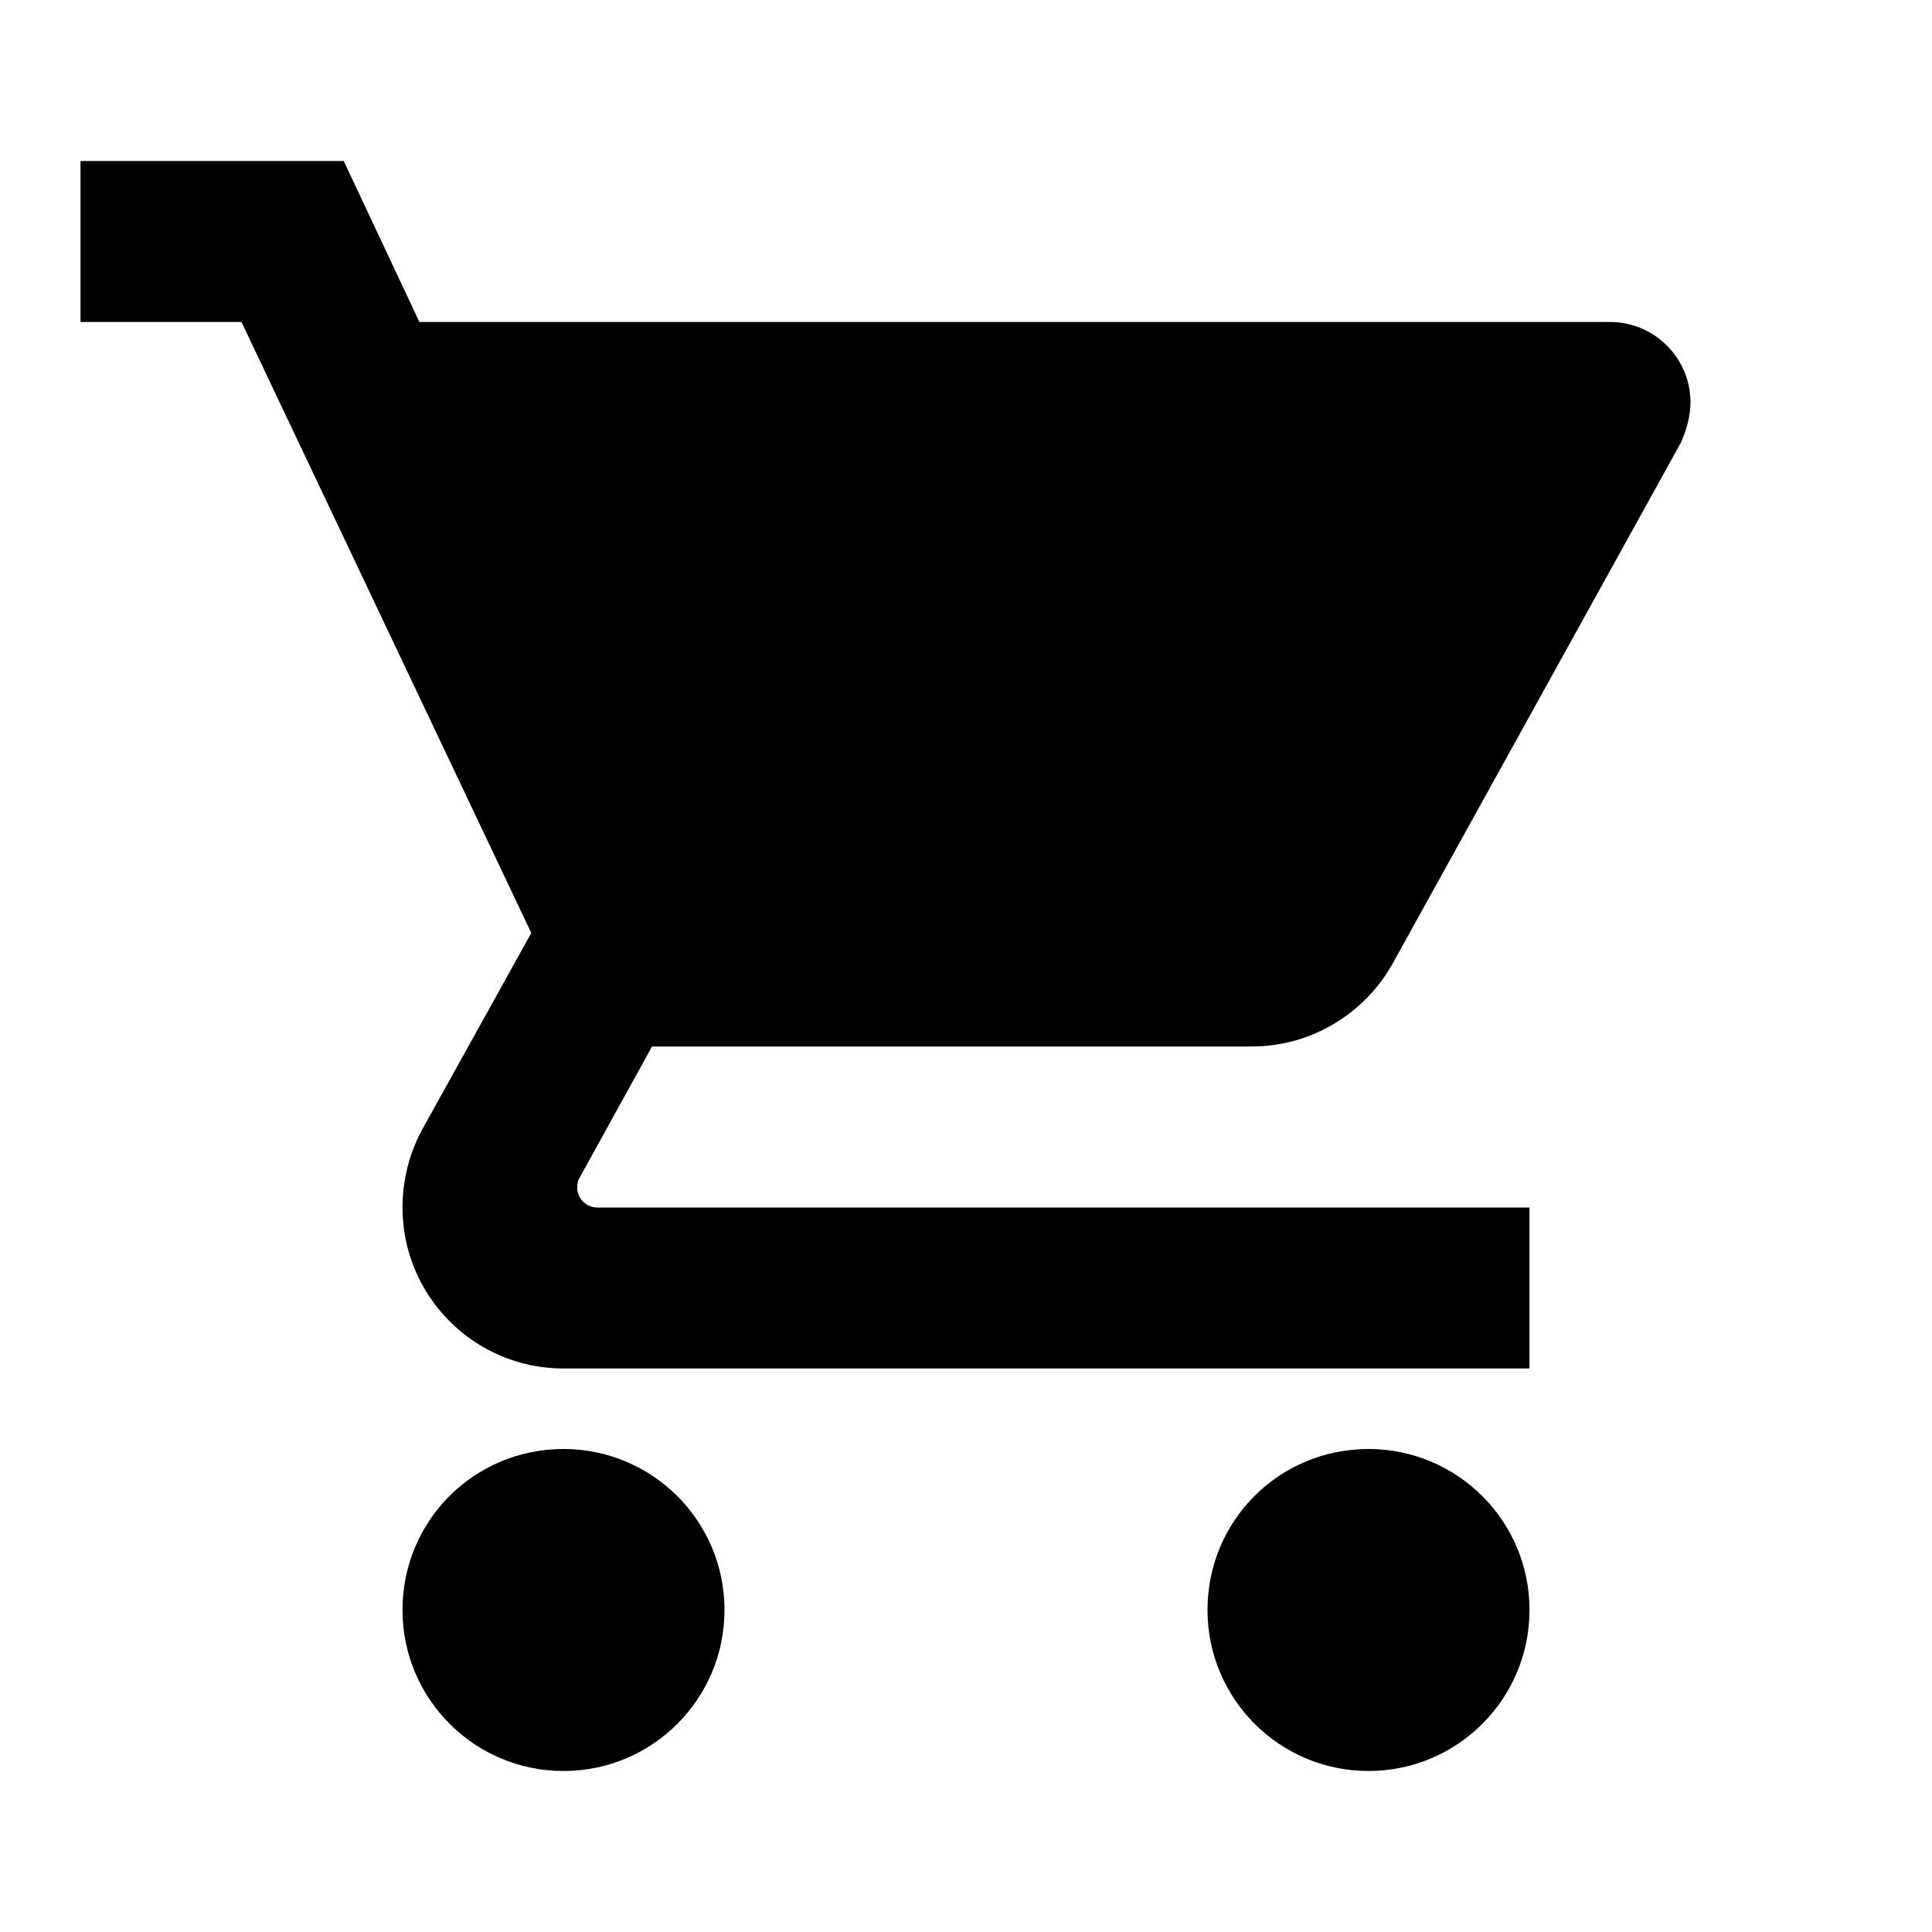
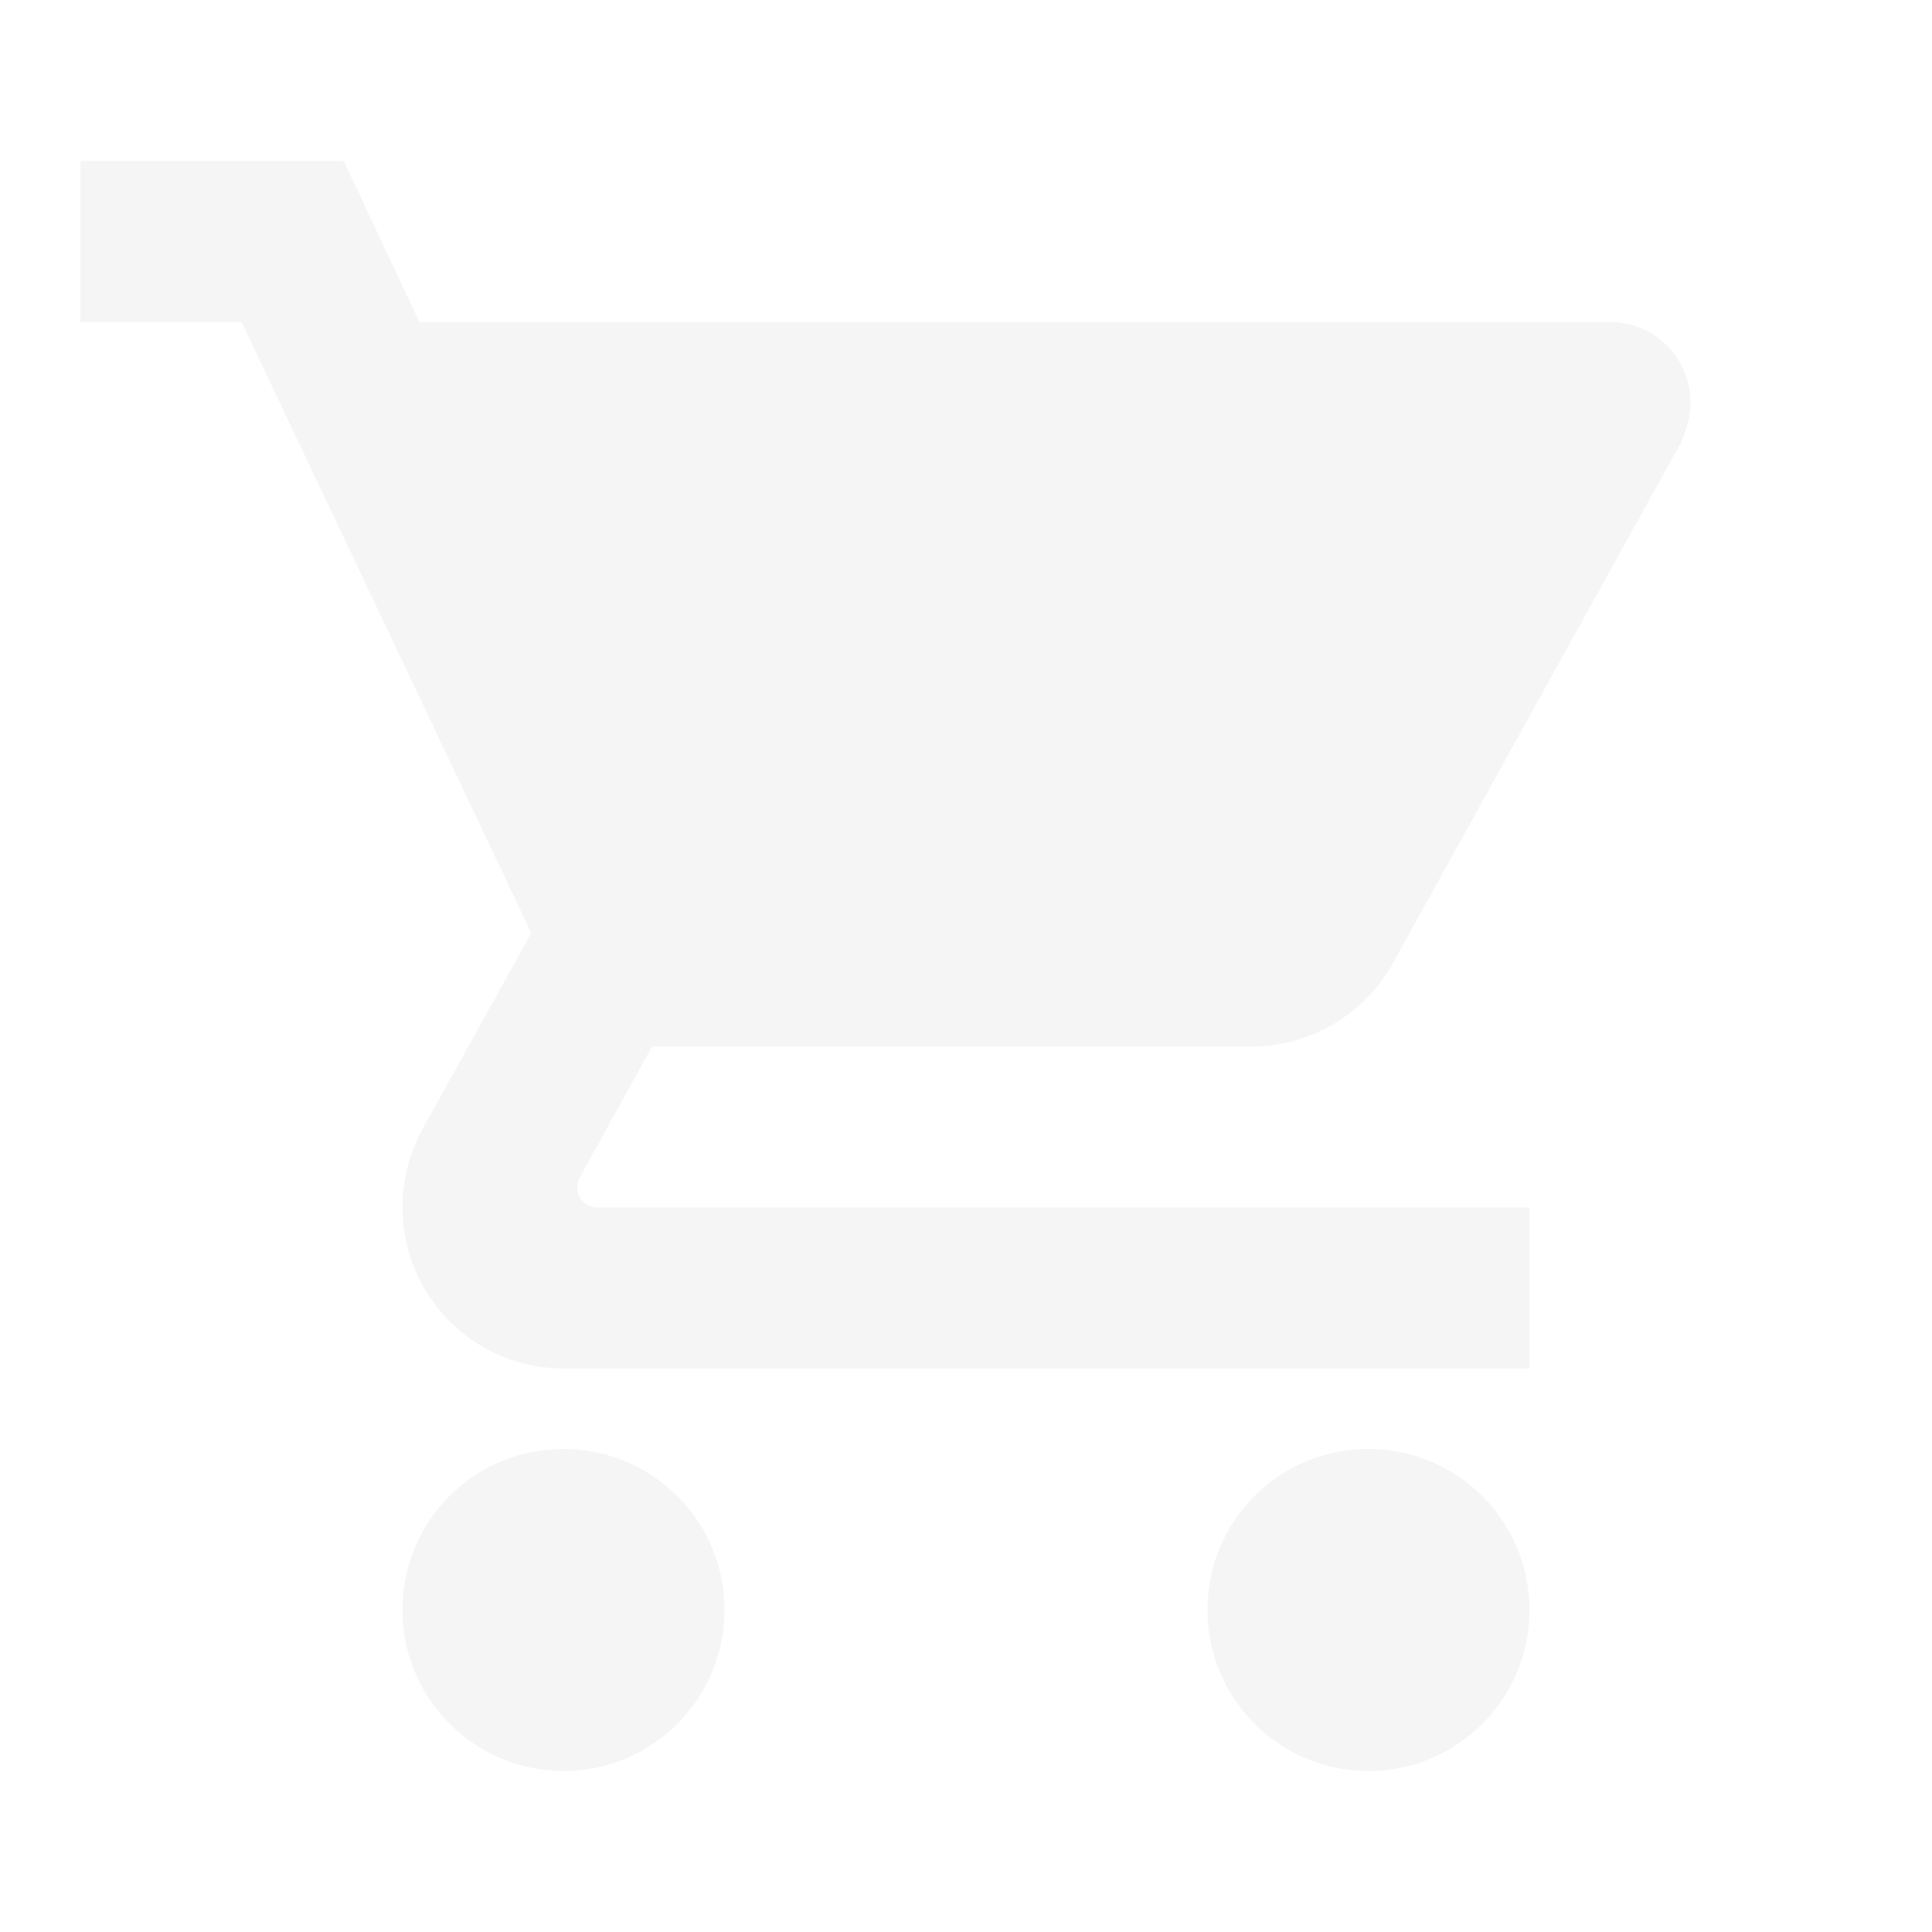
- <svg xmlns="http://www.w3.org/2000/svg" viewBox="0 0 24 24">
+ <svg xmlns="http://www.w3.org/2000/svg" fill="#f5f5f5" viewBox="0 0 24 24">
  <path d="M17,18C15.89,18 15,18.89 15,20A2,2 0 0,0 17,22A2,2 0 0,0 19,20C19,18.89 18.1,18 17,18M1,2V4H3L6.6,11.59L5.24,14.04C5.09,14.32 5,14.65 5,15A2,2 0 0,0 7,17H19V15H7.42A0.25,0.25 0 0,1 7.17,14.75C7.17,14.7 7.18,14.66 7.2,14.63L8.1,13H15.55C16.3,13 16.96,12.58 17.3,11.97L20.88,5.5C20.95,5.34 21,5.17 21,5A1,1 0 0,0 20,4H5.21L4.27,2M7,18C5.89,18 5,18.89 5,20A2,2 0 0,0 7,22A2,2 0 0,0 9,20C9,18.89 8.1,18 7,18Z" />
</svg>
